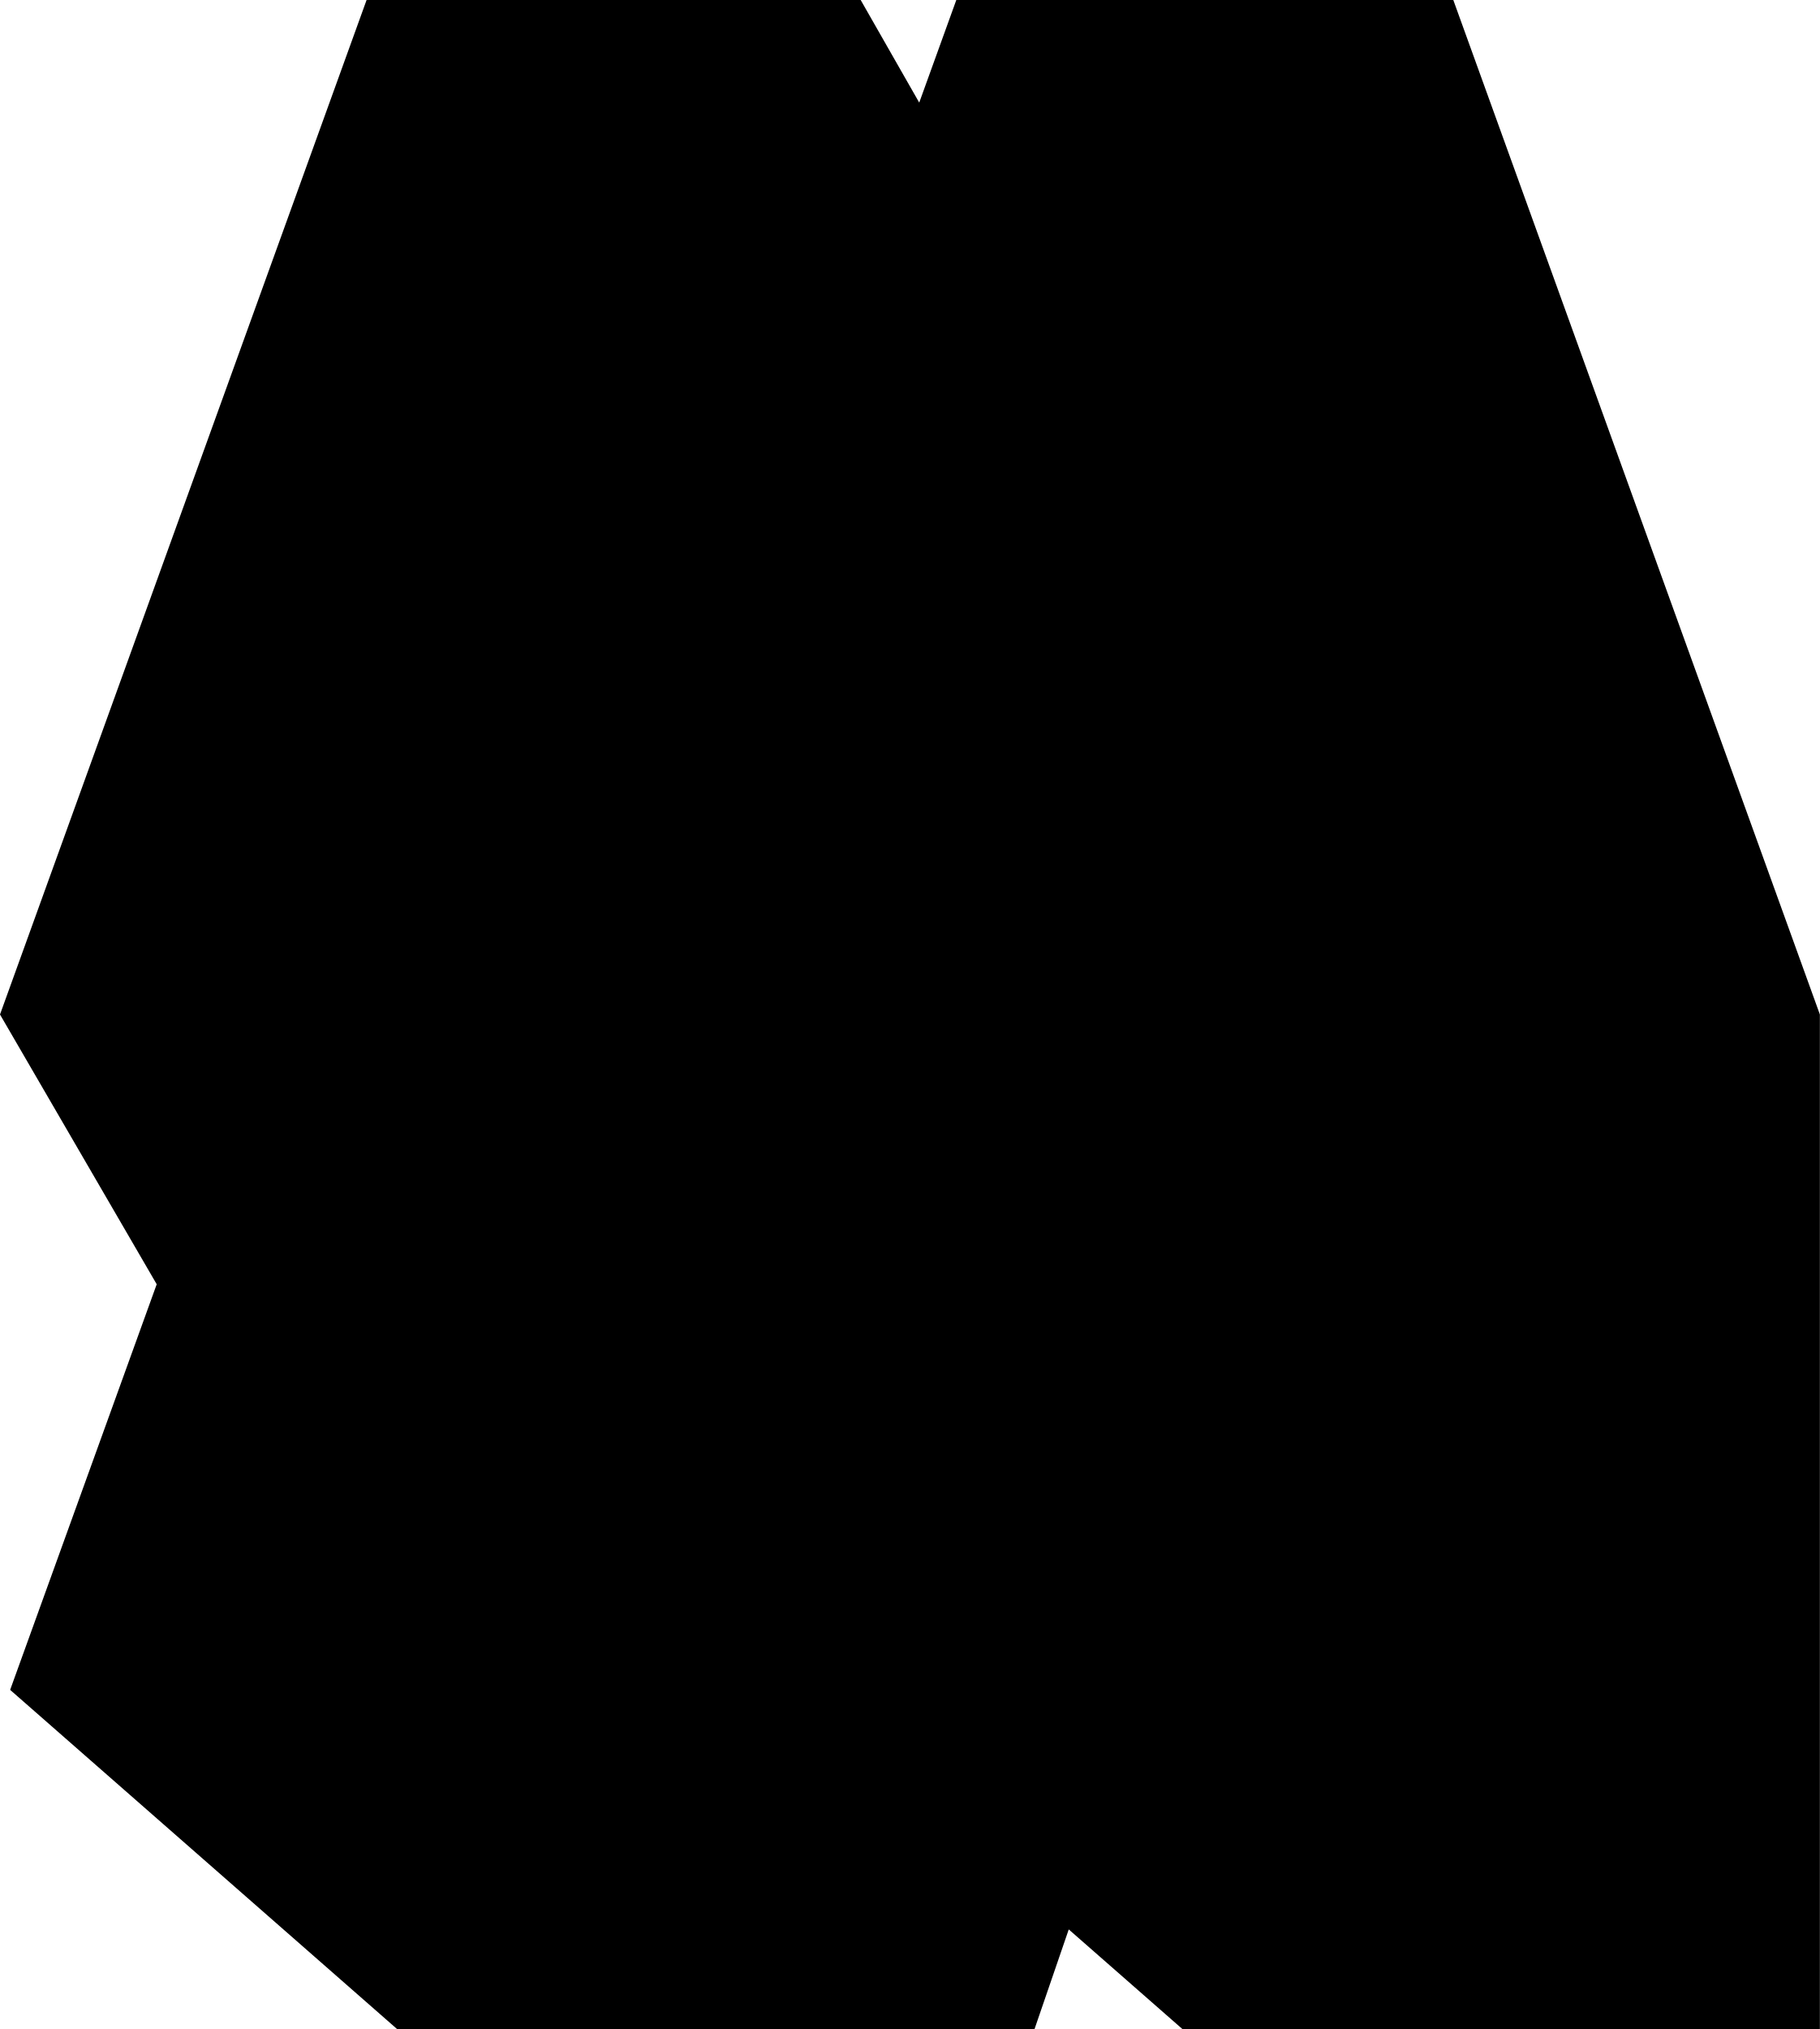
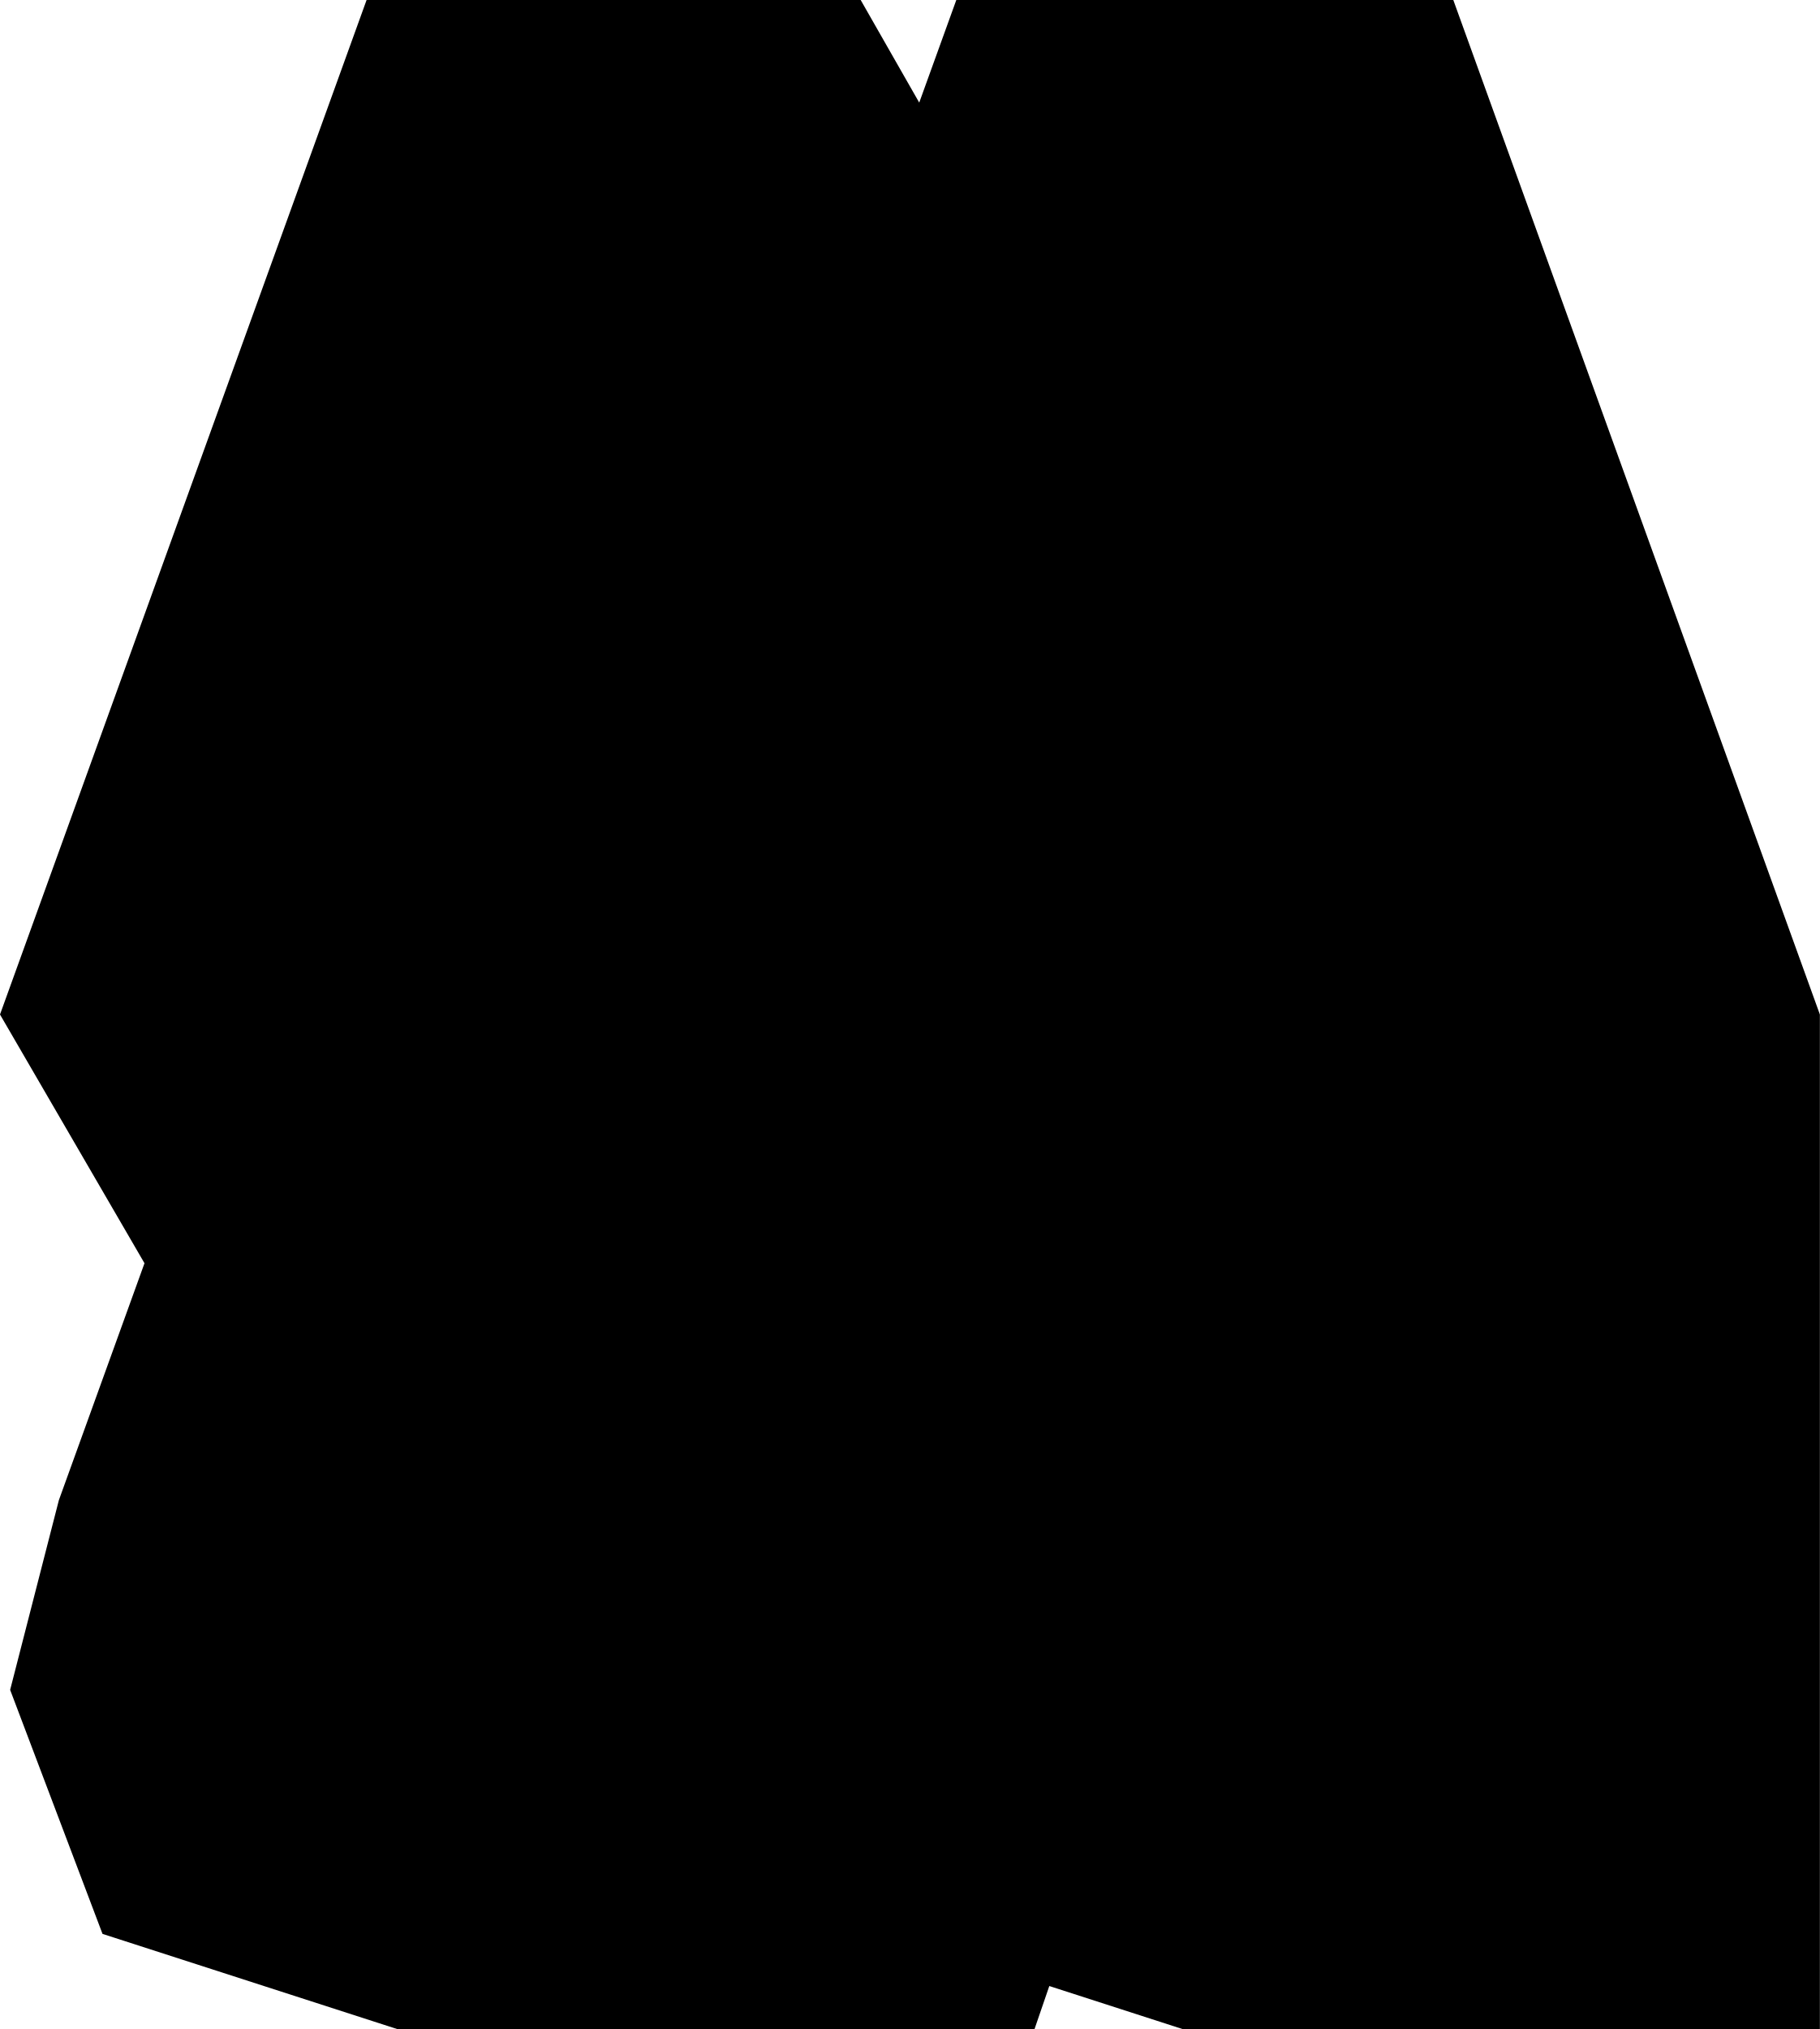
<svg xmlns="http://www.w3.org/2000/svg" viewBox="-151.024 -190.4 341.632 380.8">
-   <polygon points="28.496,-190.4 69.296,-190.4 121.792,-190.4 190.608,0 190.608,190.4 113.632,190.4 70.928,190.4 49.604,171.711 43.184,190.4 -33.792,190.4 -76.496,190.4 -149.12,126.752 -121.607,50.629 -151.024,0 -82.208,-190.4 -41.952,-190.4 10.544,-190.4 21.536,-171.143" />
+   <polygon points="28.496,-190.4 69.296,-190.4 121.792,-190.4 190.608,0 190.608,190.4 113.632,190.4 70.928,190.4 45.954,182.336 43.184,190.4 -33.792,190.4 -76.496,190.4 -131.78,172.55 -149.12,126.752 -139.974,91.154 -123.901,46.682 -151.024,0 -82.208,-190.4 -41.952,-190.4 10.544,-190.4 21.536,-171.143" />
</svg>
